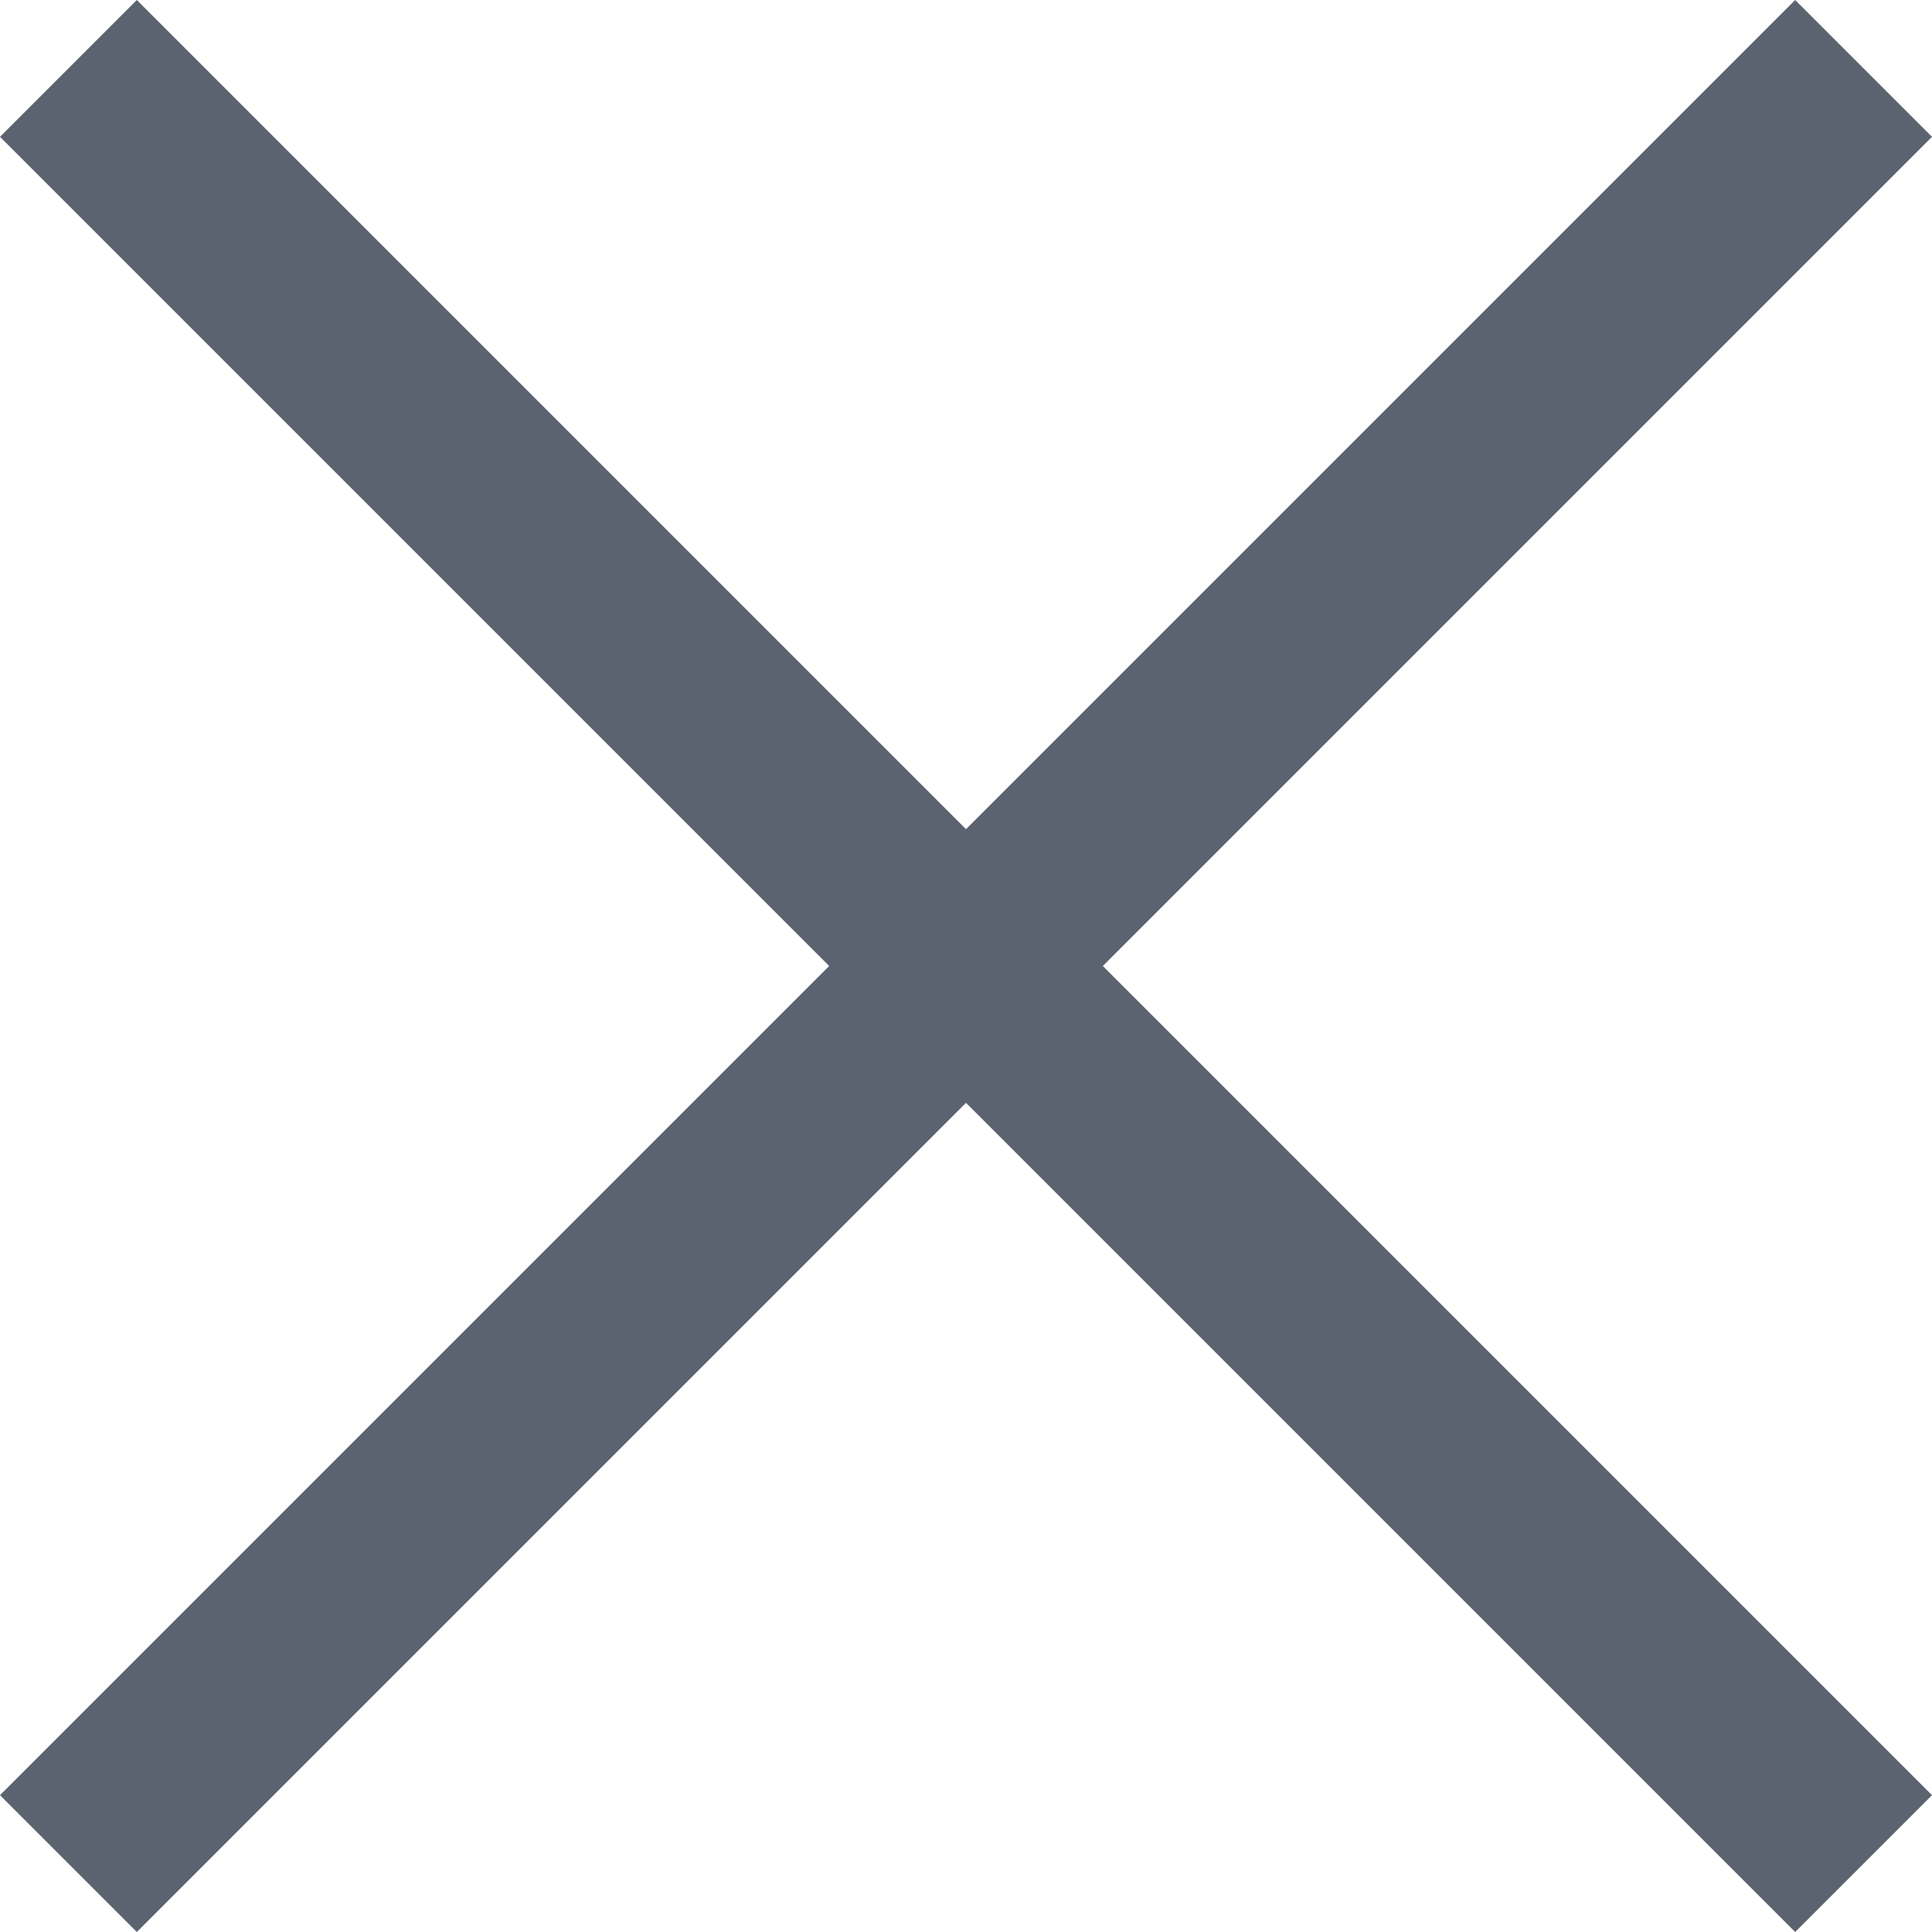
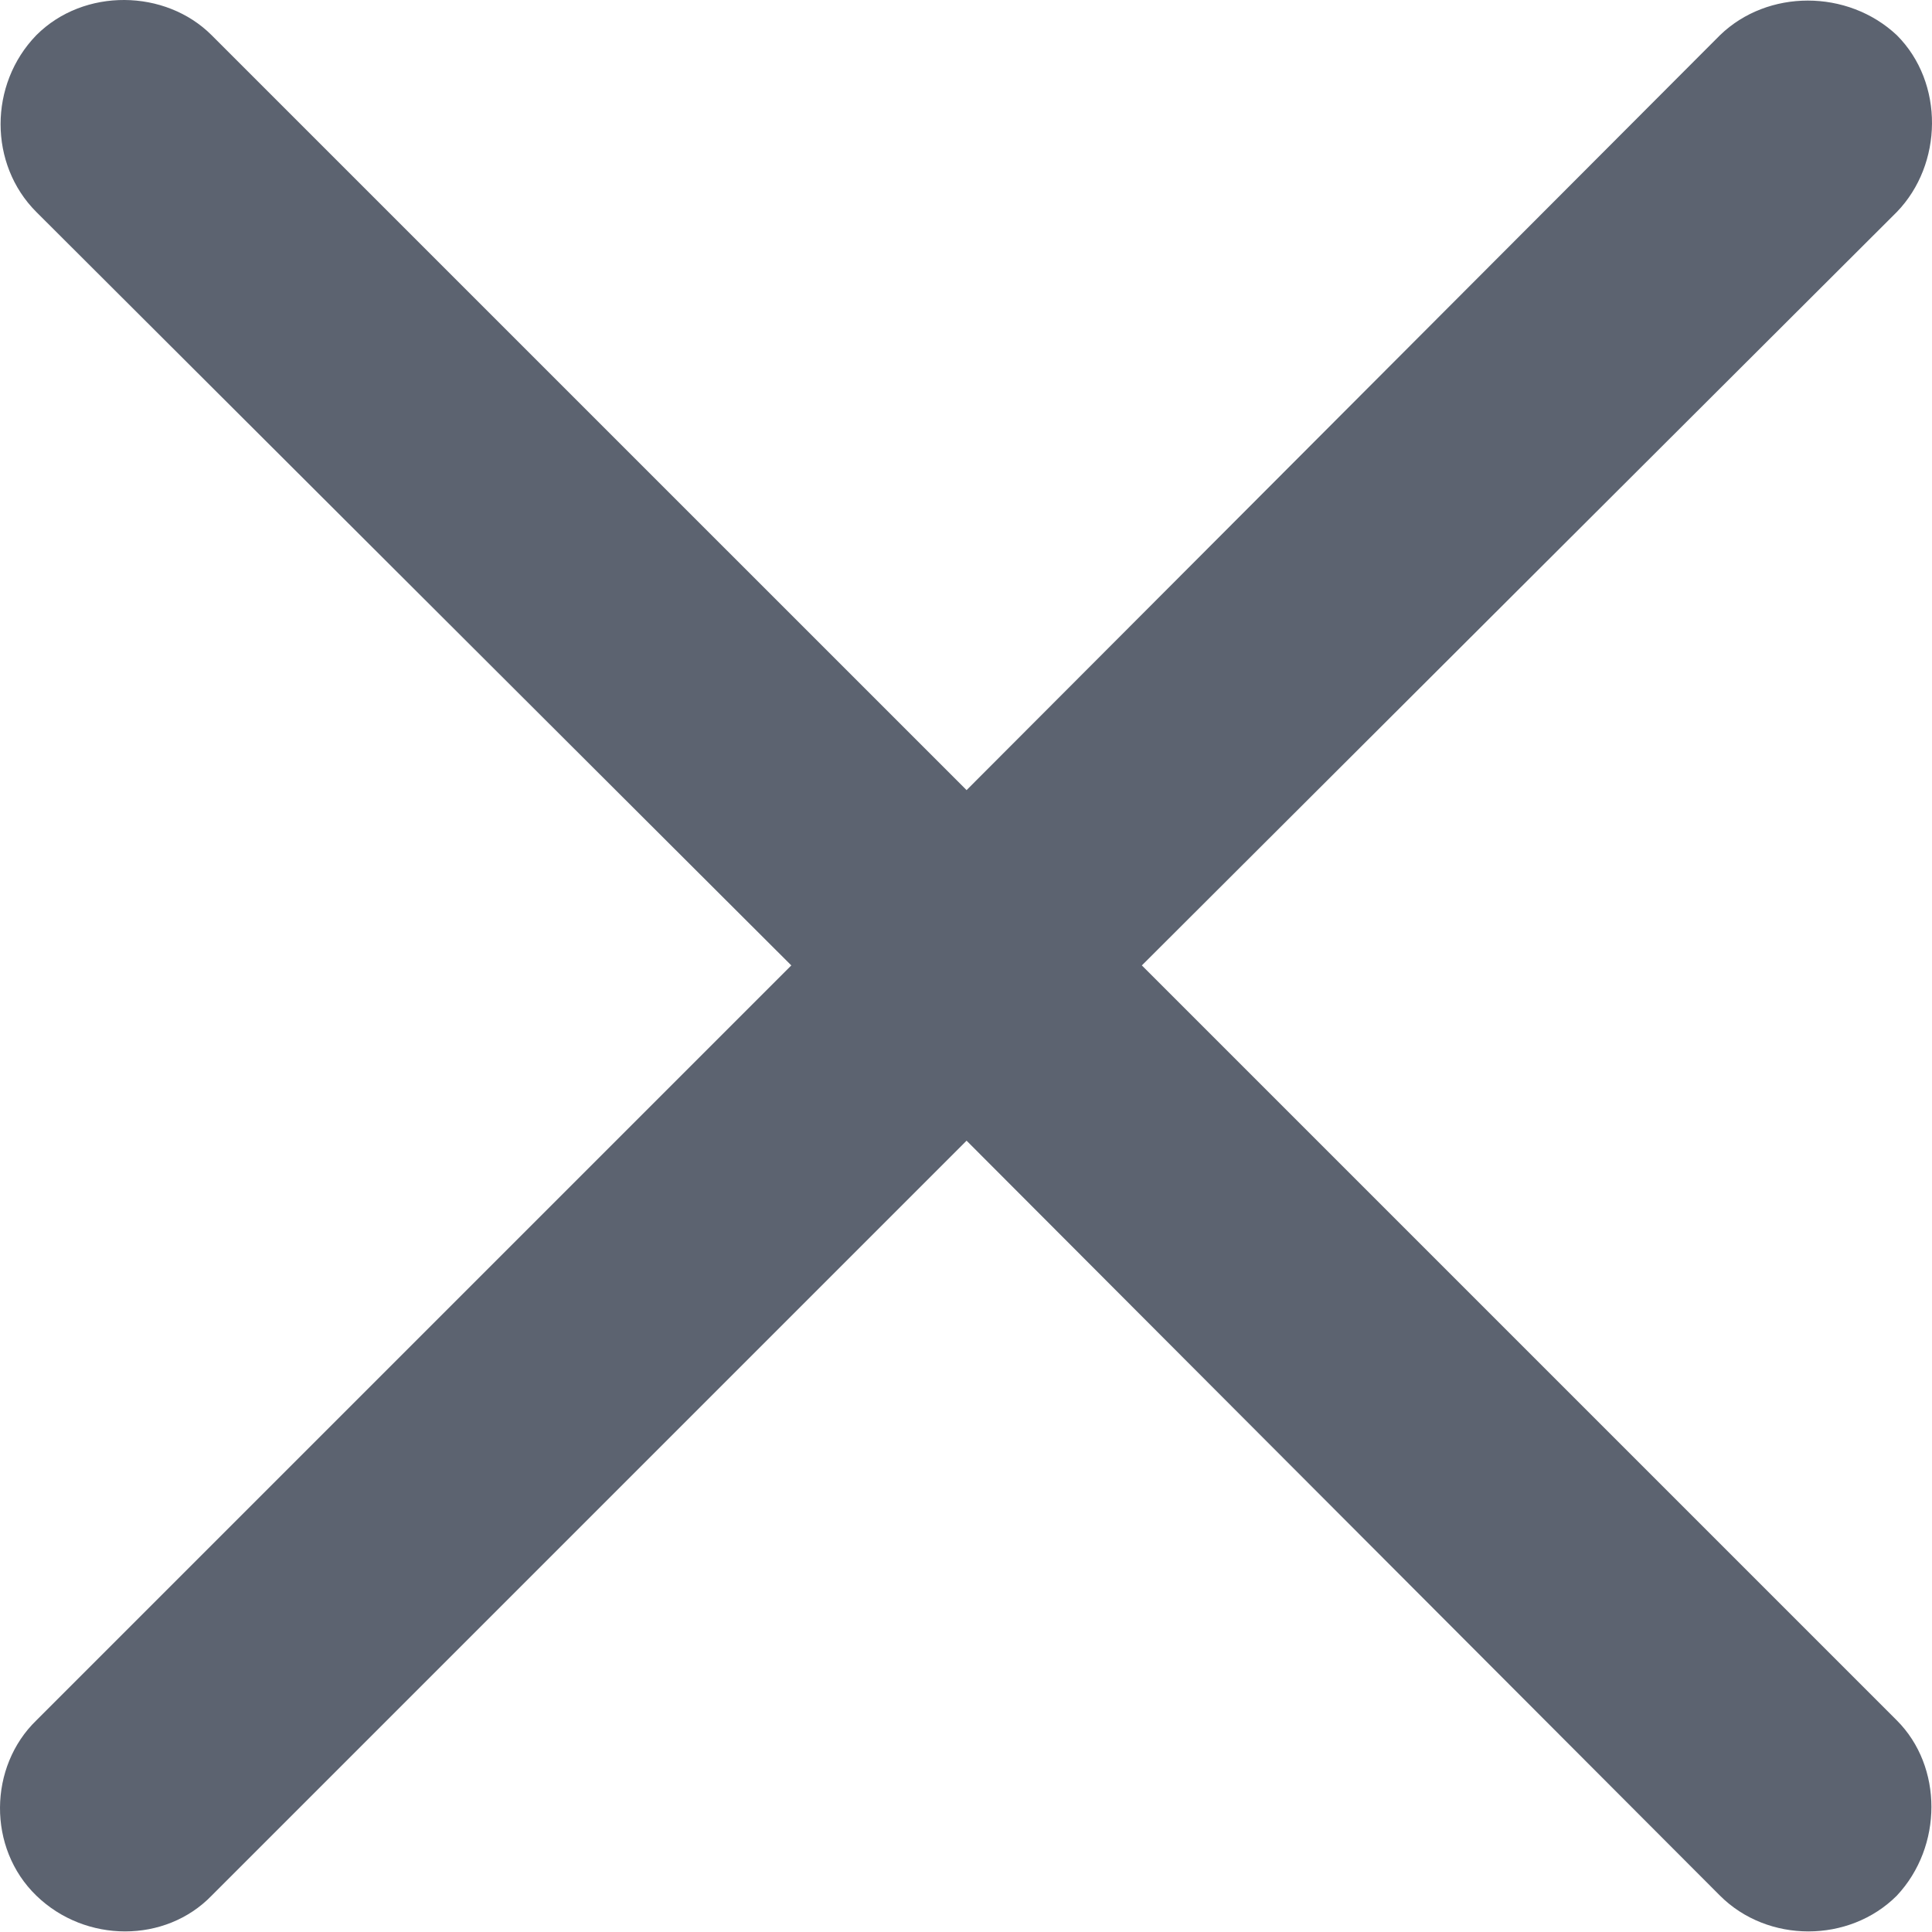
- <svg xmlns="http://www.w3.org/2000/svg" width="11" height="11" viewBox="0 0 11 11" fill="none">
-   <path d="M6.279 5.5L11 10.221l-.779.779L5.5 6.279.779 11 0 10.221 4.721 5.5 0 .779.779 0 5.5 4.721 10.221 0 11 .779 6.279 5.5z" fill="#5C6370" />
+ <svg xmlns="http://www.w3.org/2000/svg" width="61.353" height="61.334" viewBox="0 0 16.233 16.228">
+   <g transform="translate(-10.02641,-4.647887)">
+     <g transform="matrix(0.2645833,0,0,0.2645833,7.45068,22.07417)">
+       <path fill="#5C6370" d="m 10.889,-11.23 c -1.514,1.465 -1.563,4.053 0,5.566 1.562,1.514 4.101,1.514 5.566,0 L 40.43,-29.639 64.356,-5.664 c 1.514,1.514 4.101,1.514 5.615,0 1.465,-1.562 1.465,-4.102 0,-5.566 L 45.996,-35.205 69.971,-59.131 c 1.465,-1.514 1.514,-4.101 0,-5.615 -1.562,-1.465 -4.102,-1.465 -5.615,0 L 40.43,-40.772 16.455,-64.746 c -1.465,-1.465 -4.053,-1.514 -5.566,0 -1.514,1.562 -1.514,4.102 0,5.615 l 23.975,23.926 z" />
+     </g>
+   </g>
</svg>
